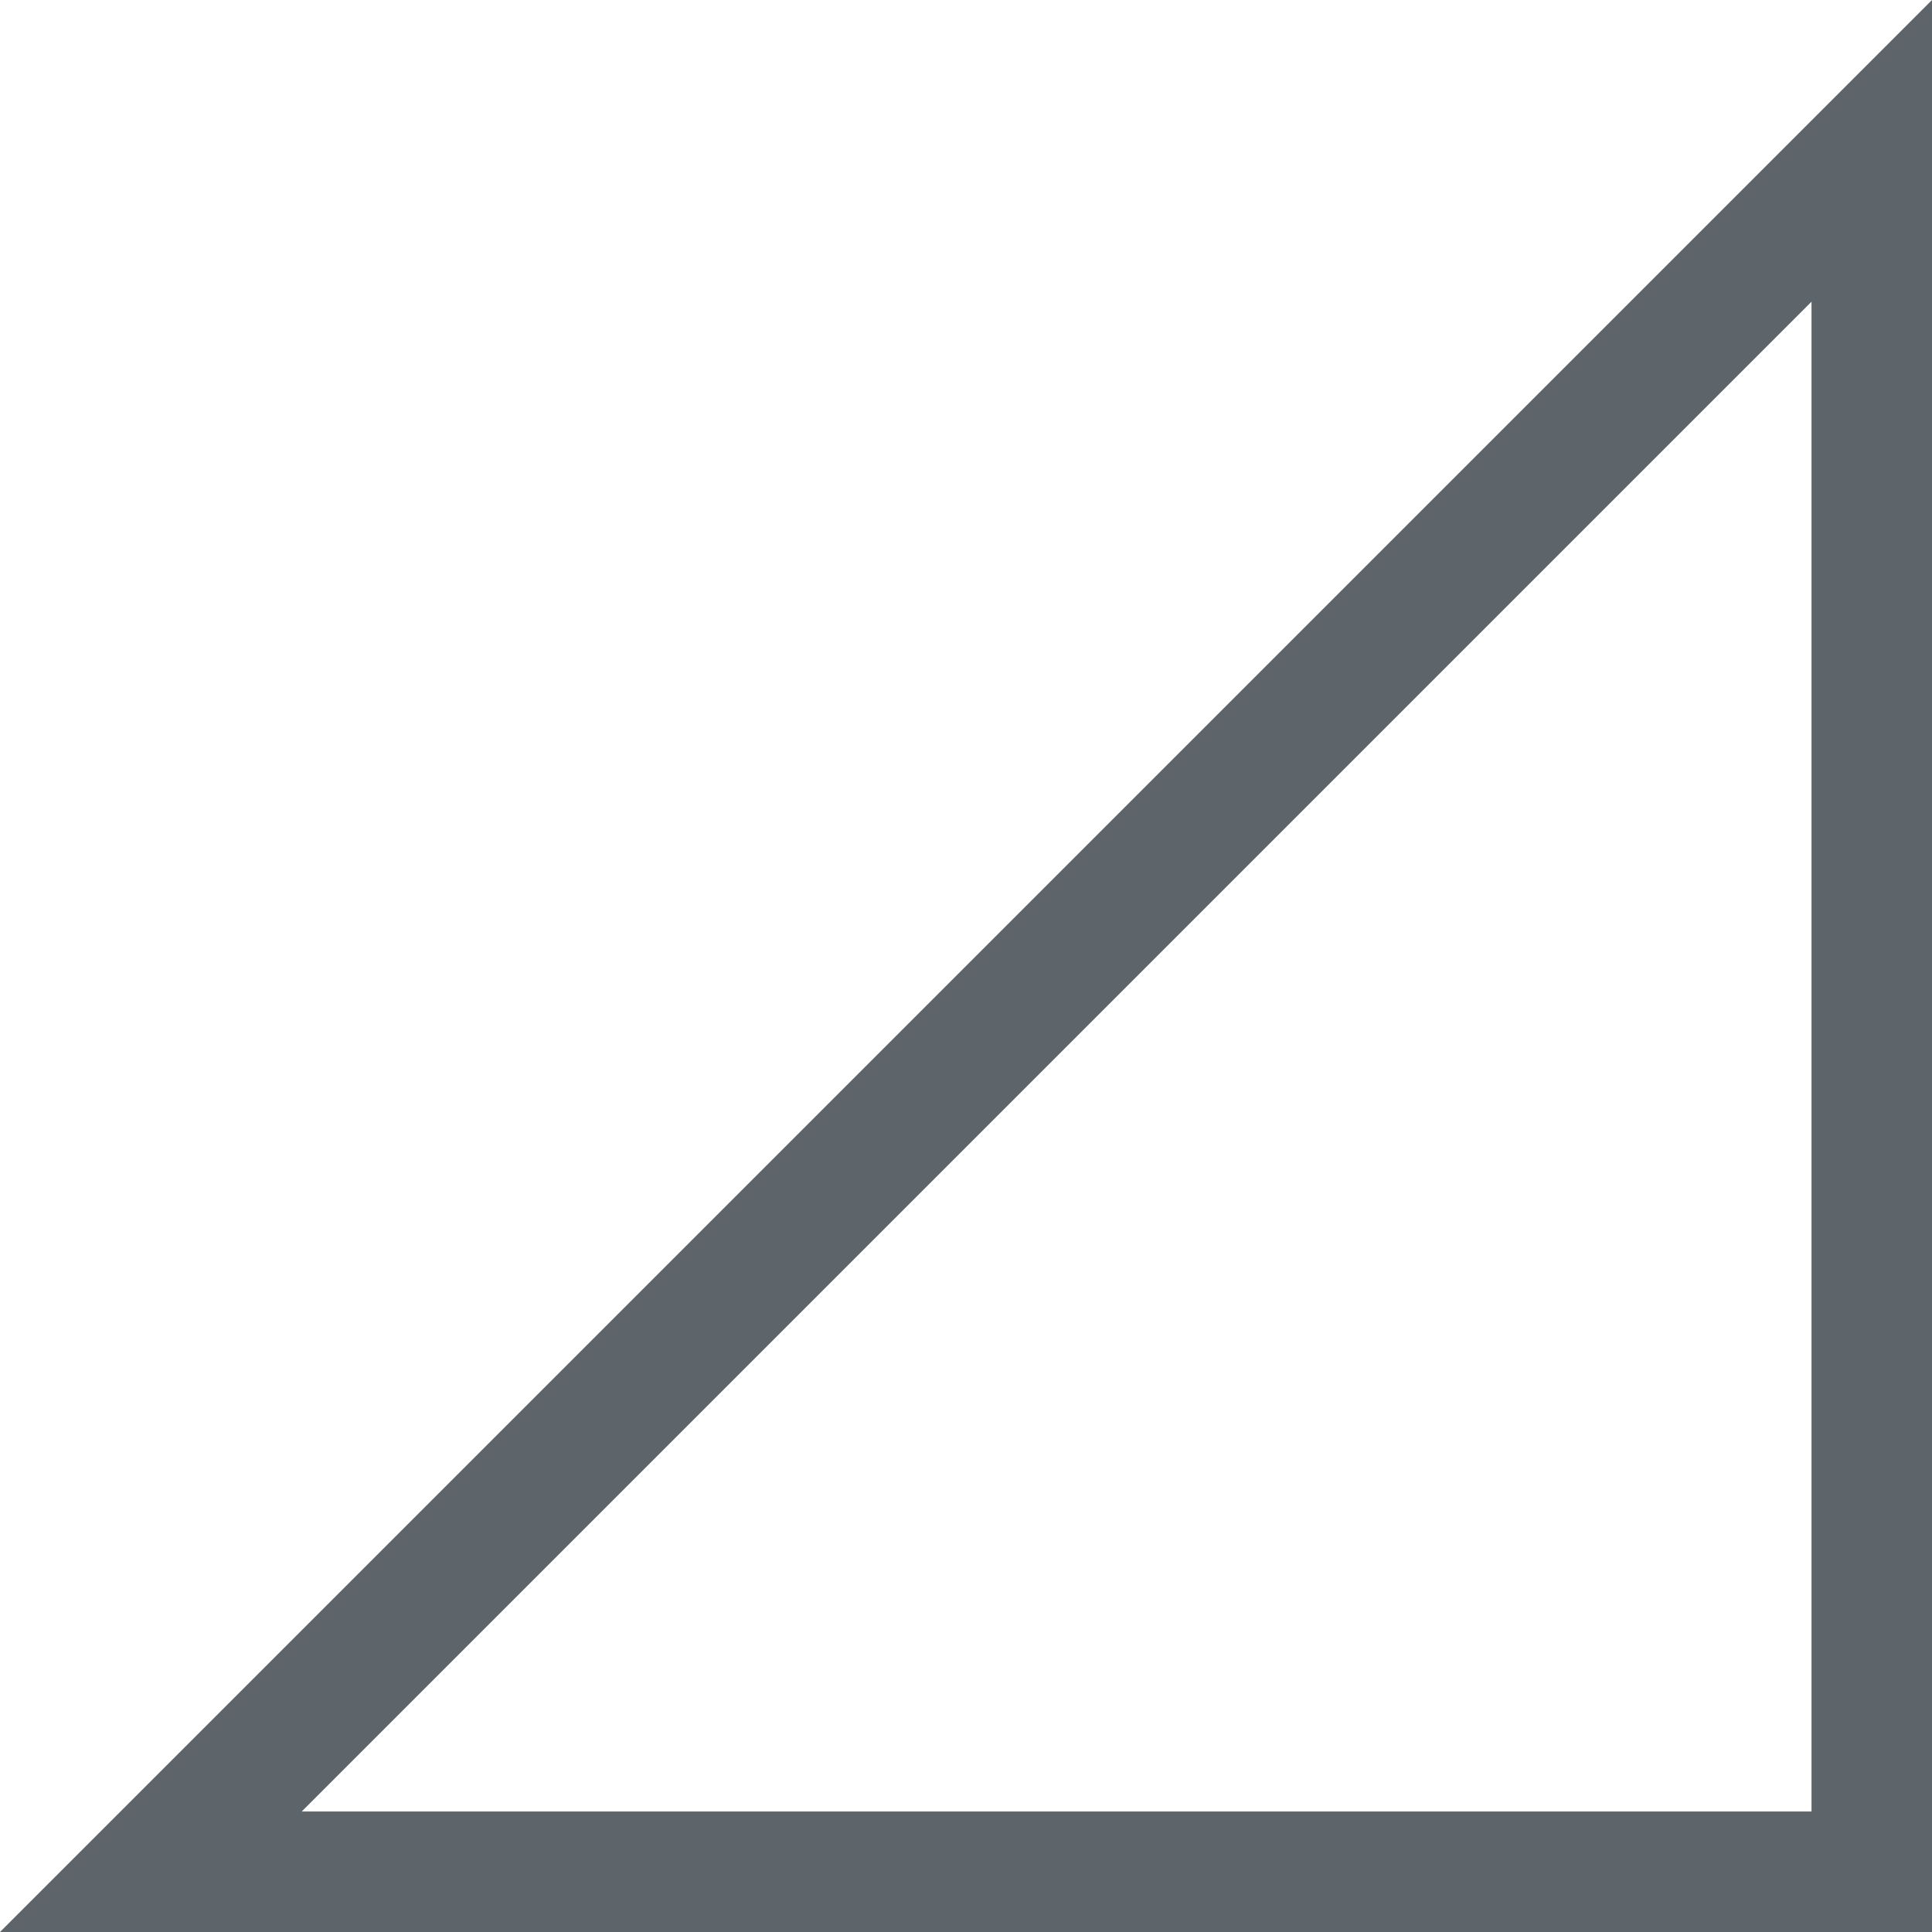
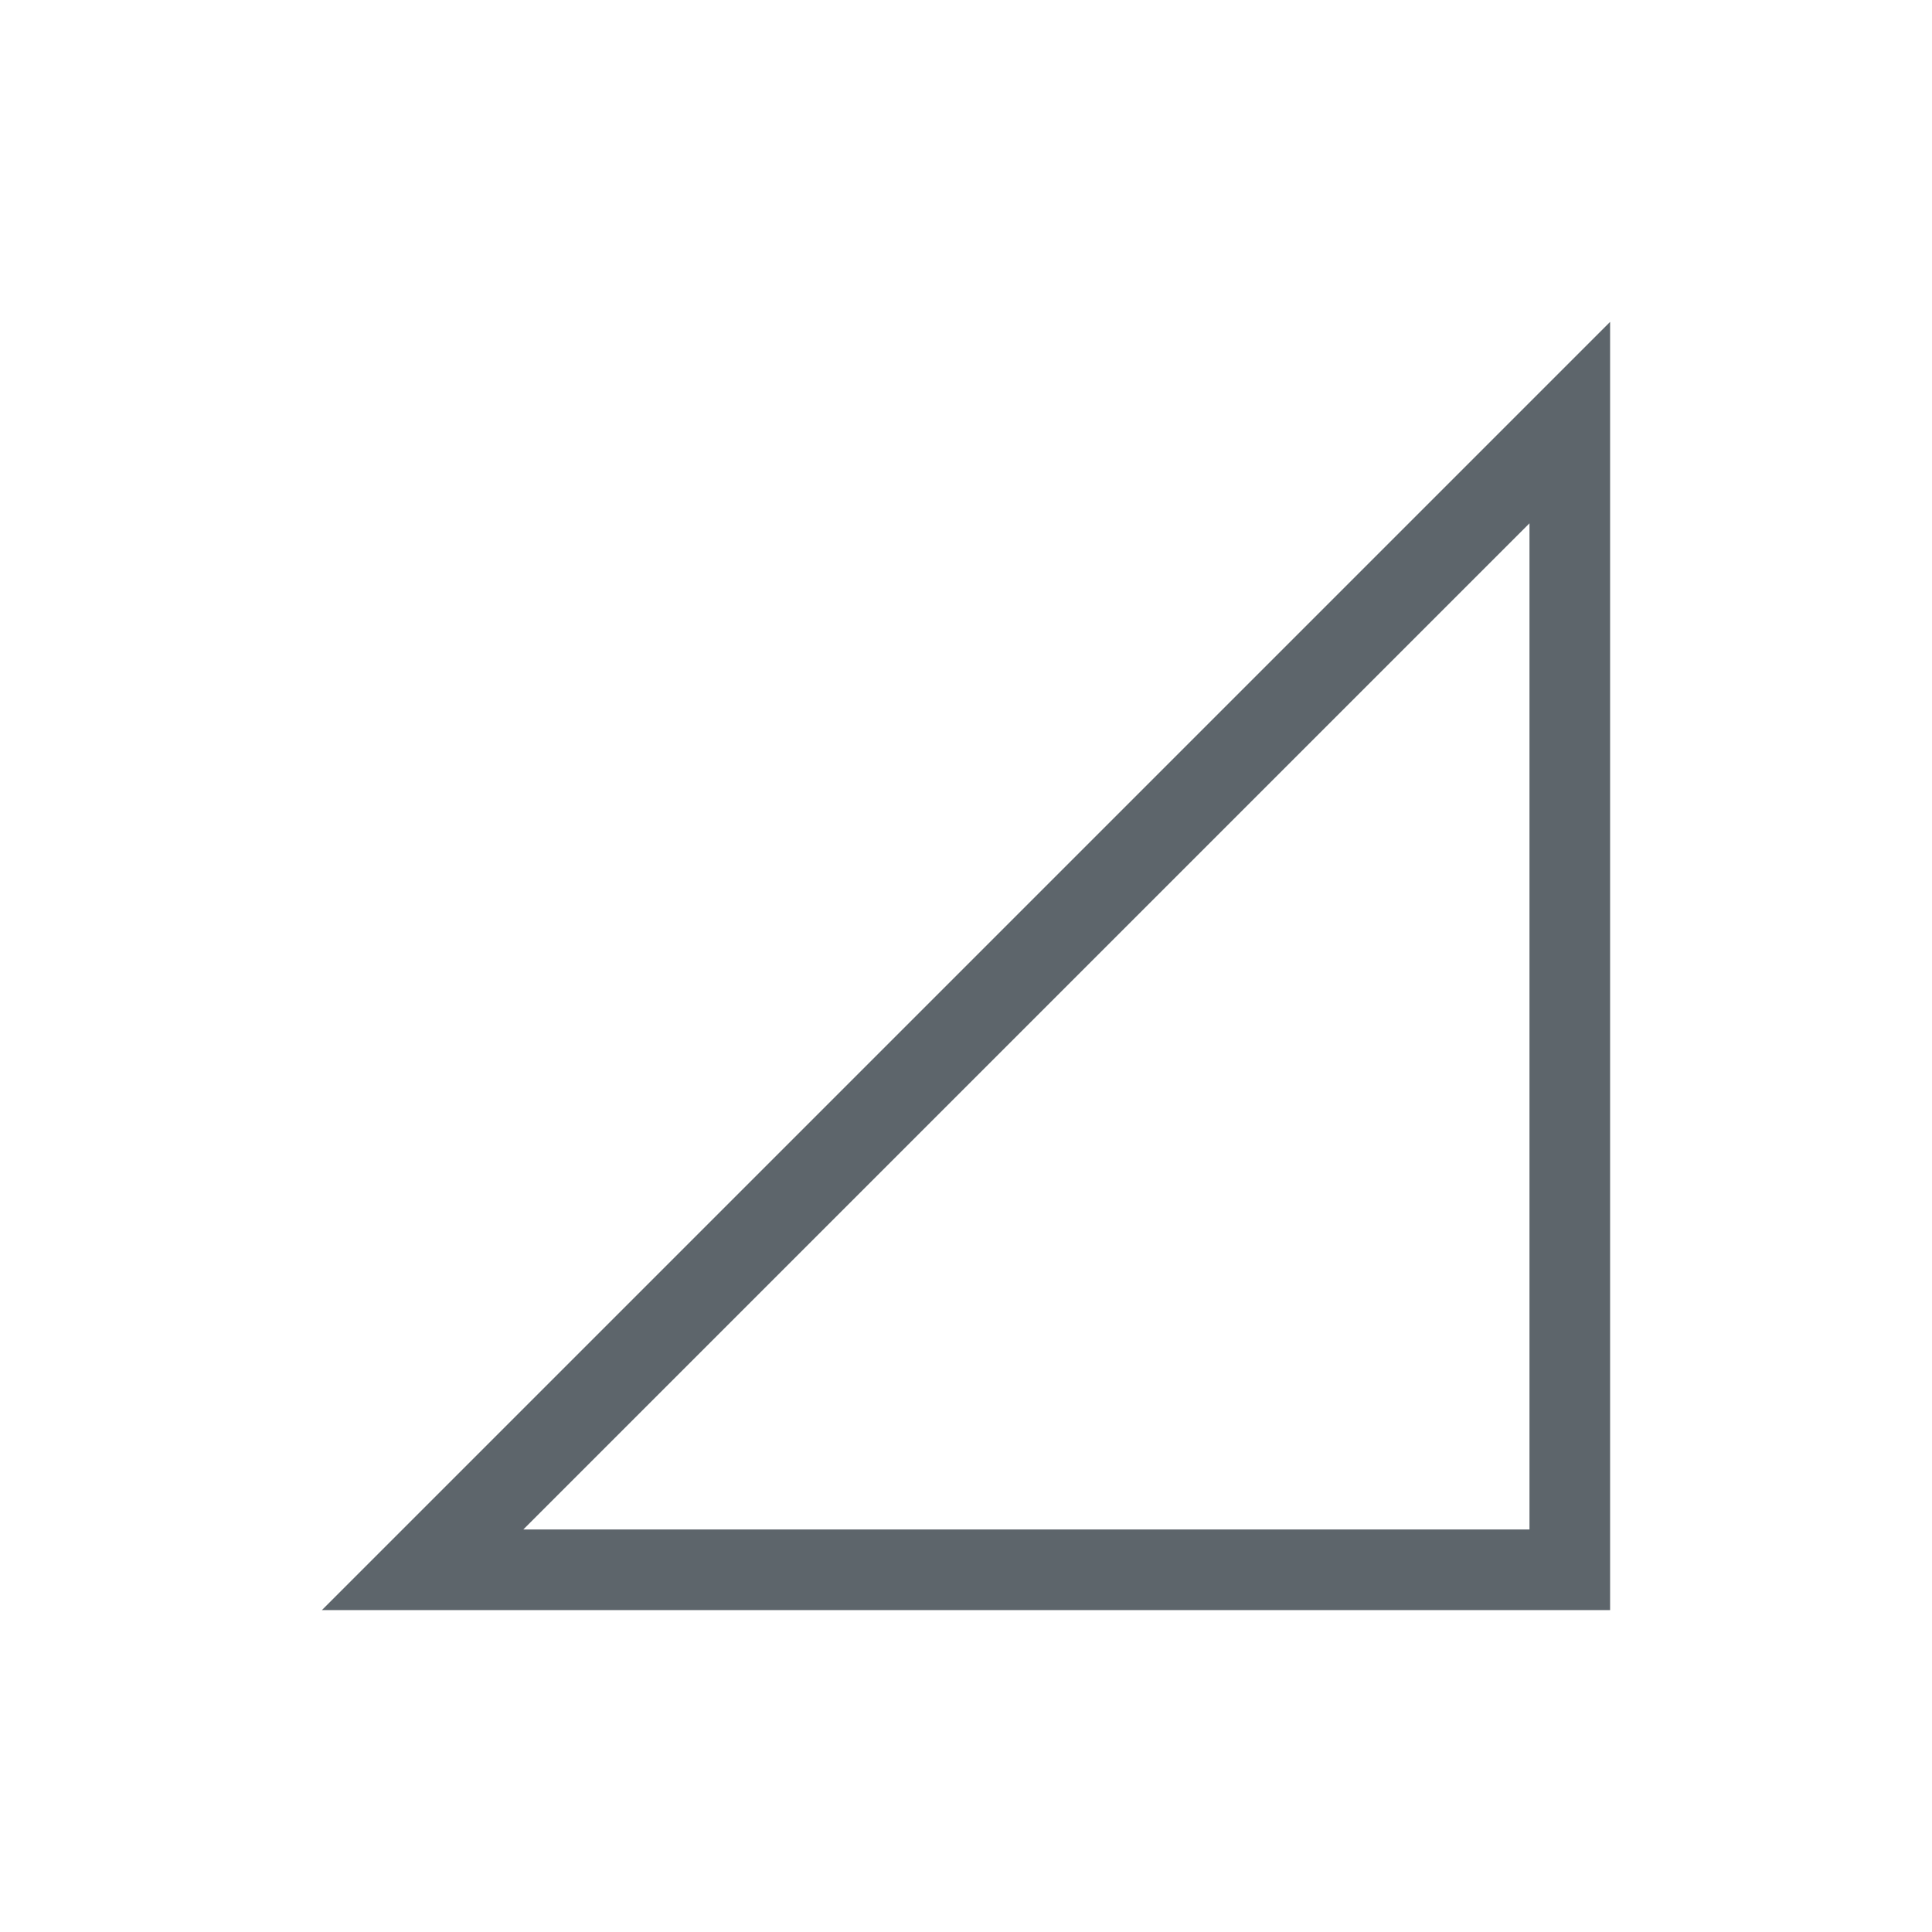
- <svg xmlns="http://www.w3.org/2000/svg" width="16" height="16" viewBox="0 0 4.233 4.233" version="1.1" id="svg5">
+ <svg xmlns="http://www.w3.org/2000/svg" width="24" height="24" viewBox="0 0 6.35 6.35" version="1.1" id="svg5">
  <defs id="defs2" />
-   <path style="color:#000000;fill:#5d656b;fill-opacity:1;stroke:none;-inkscape-stroke:none" d="M 4.233,3.0296875e-7 3.296875e-8,4.233 H 4.233 Z M 3.969,0.661 V 3.969 H 0.661 Z" id="path1146" />
+   <path style="color:#000000;fill:#5d656b;fill-opacity:1;stroke:none;-inkscape-stroke:none" d="M 5.292,1.058 1.058,5.292 H 5.292 Z M 5.027,1.72 v 3.307 H 1.72 Z" id="path1146" />
</svg>
